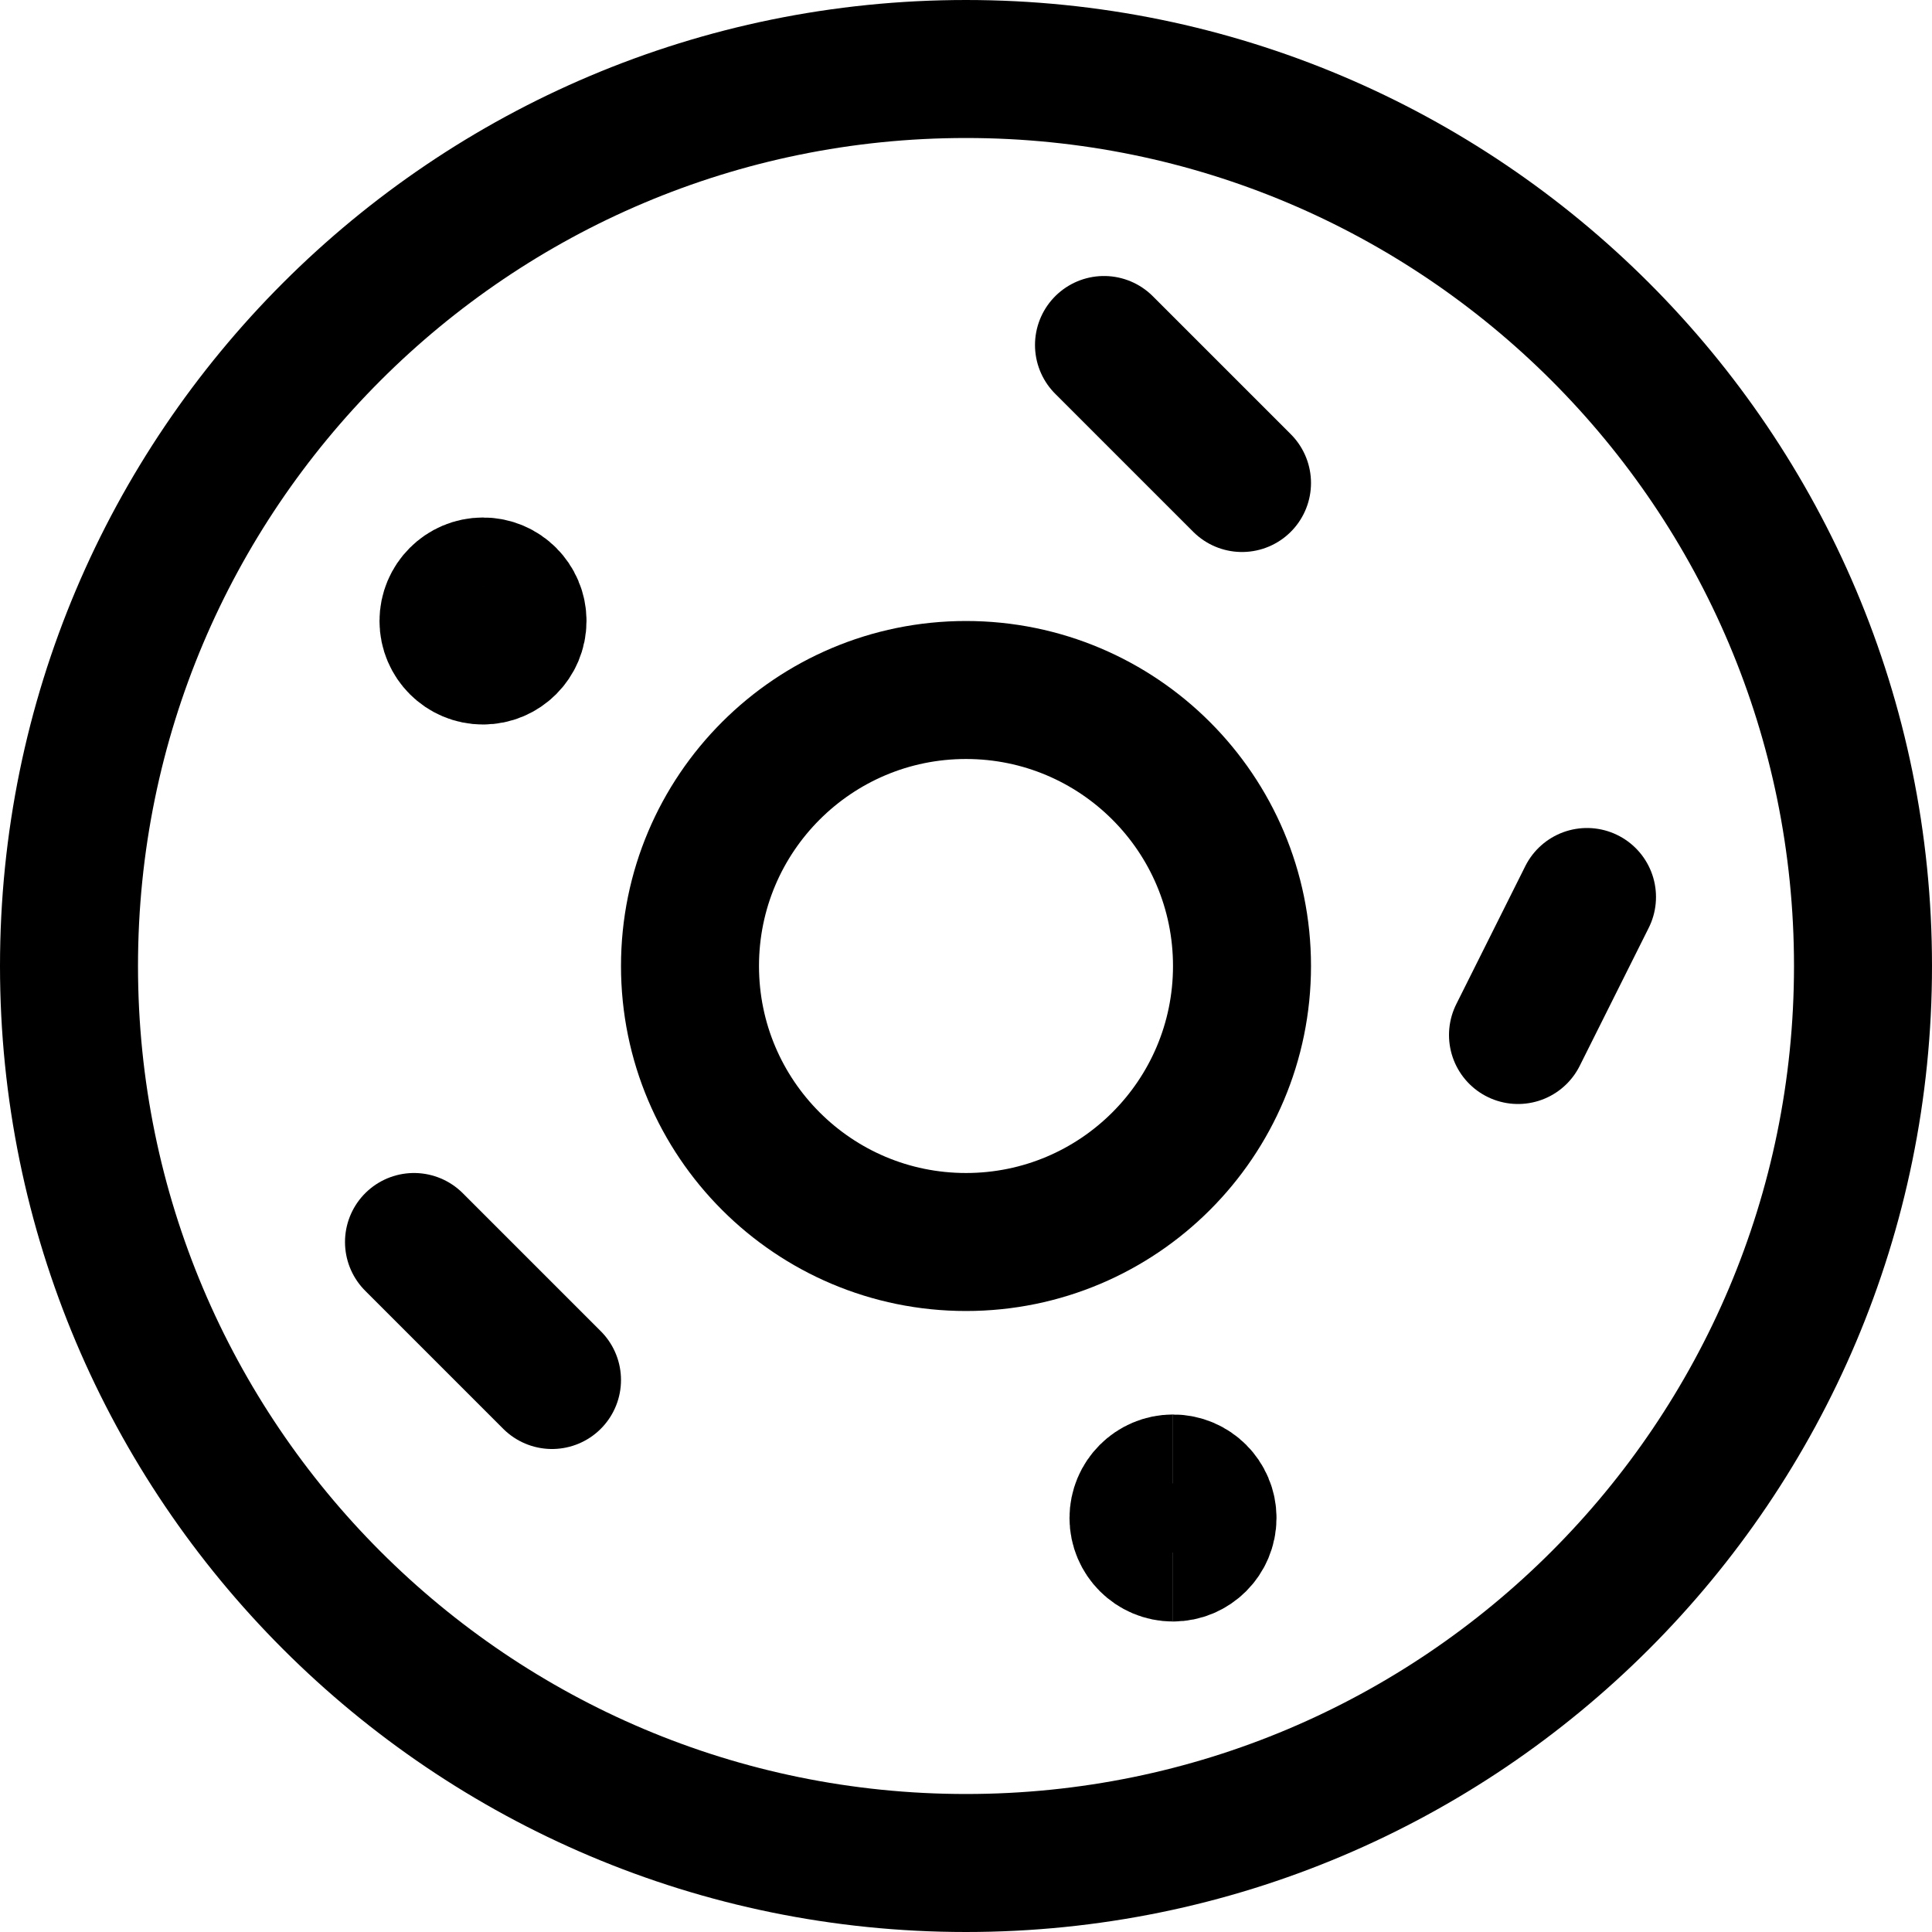
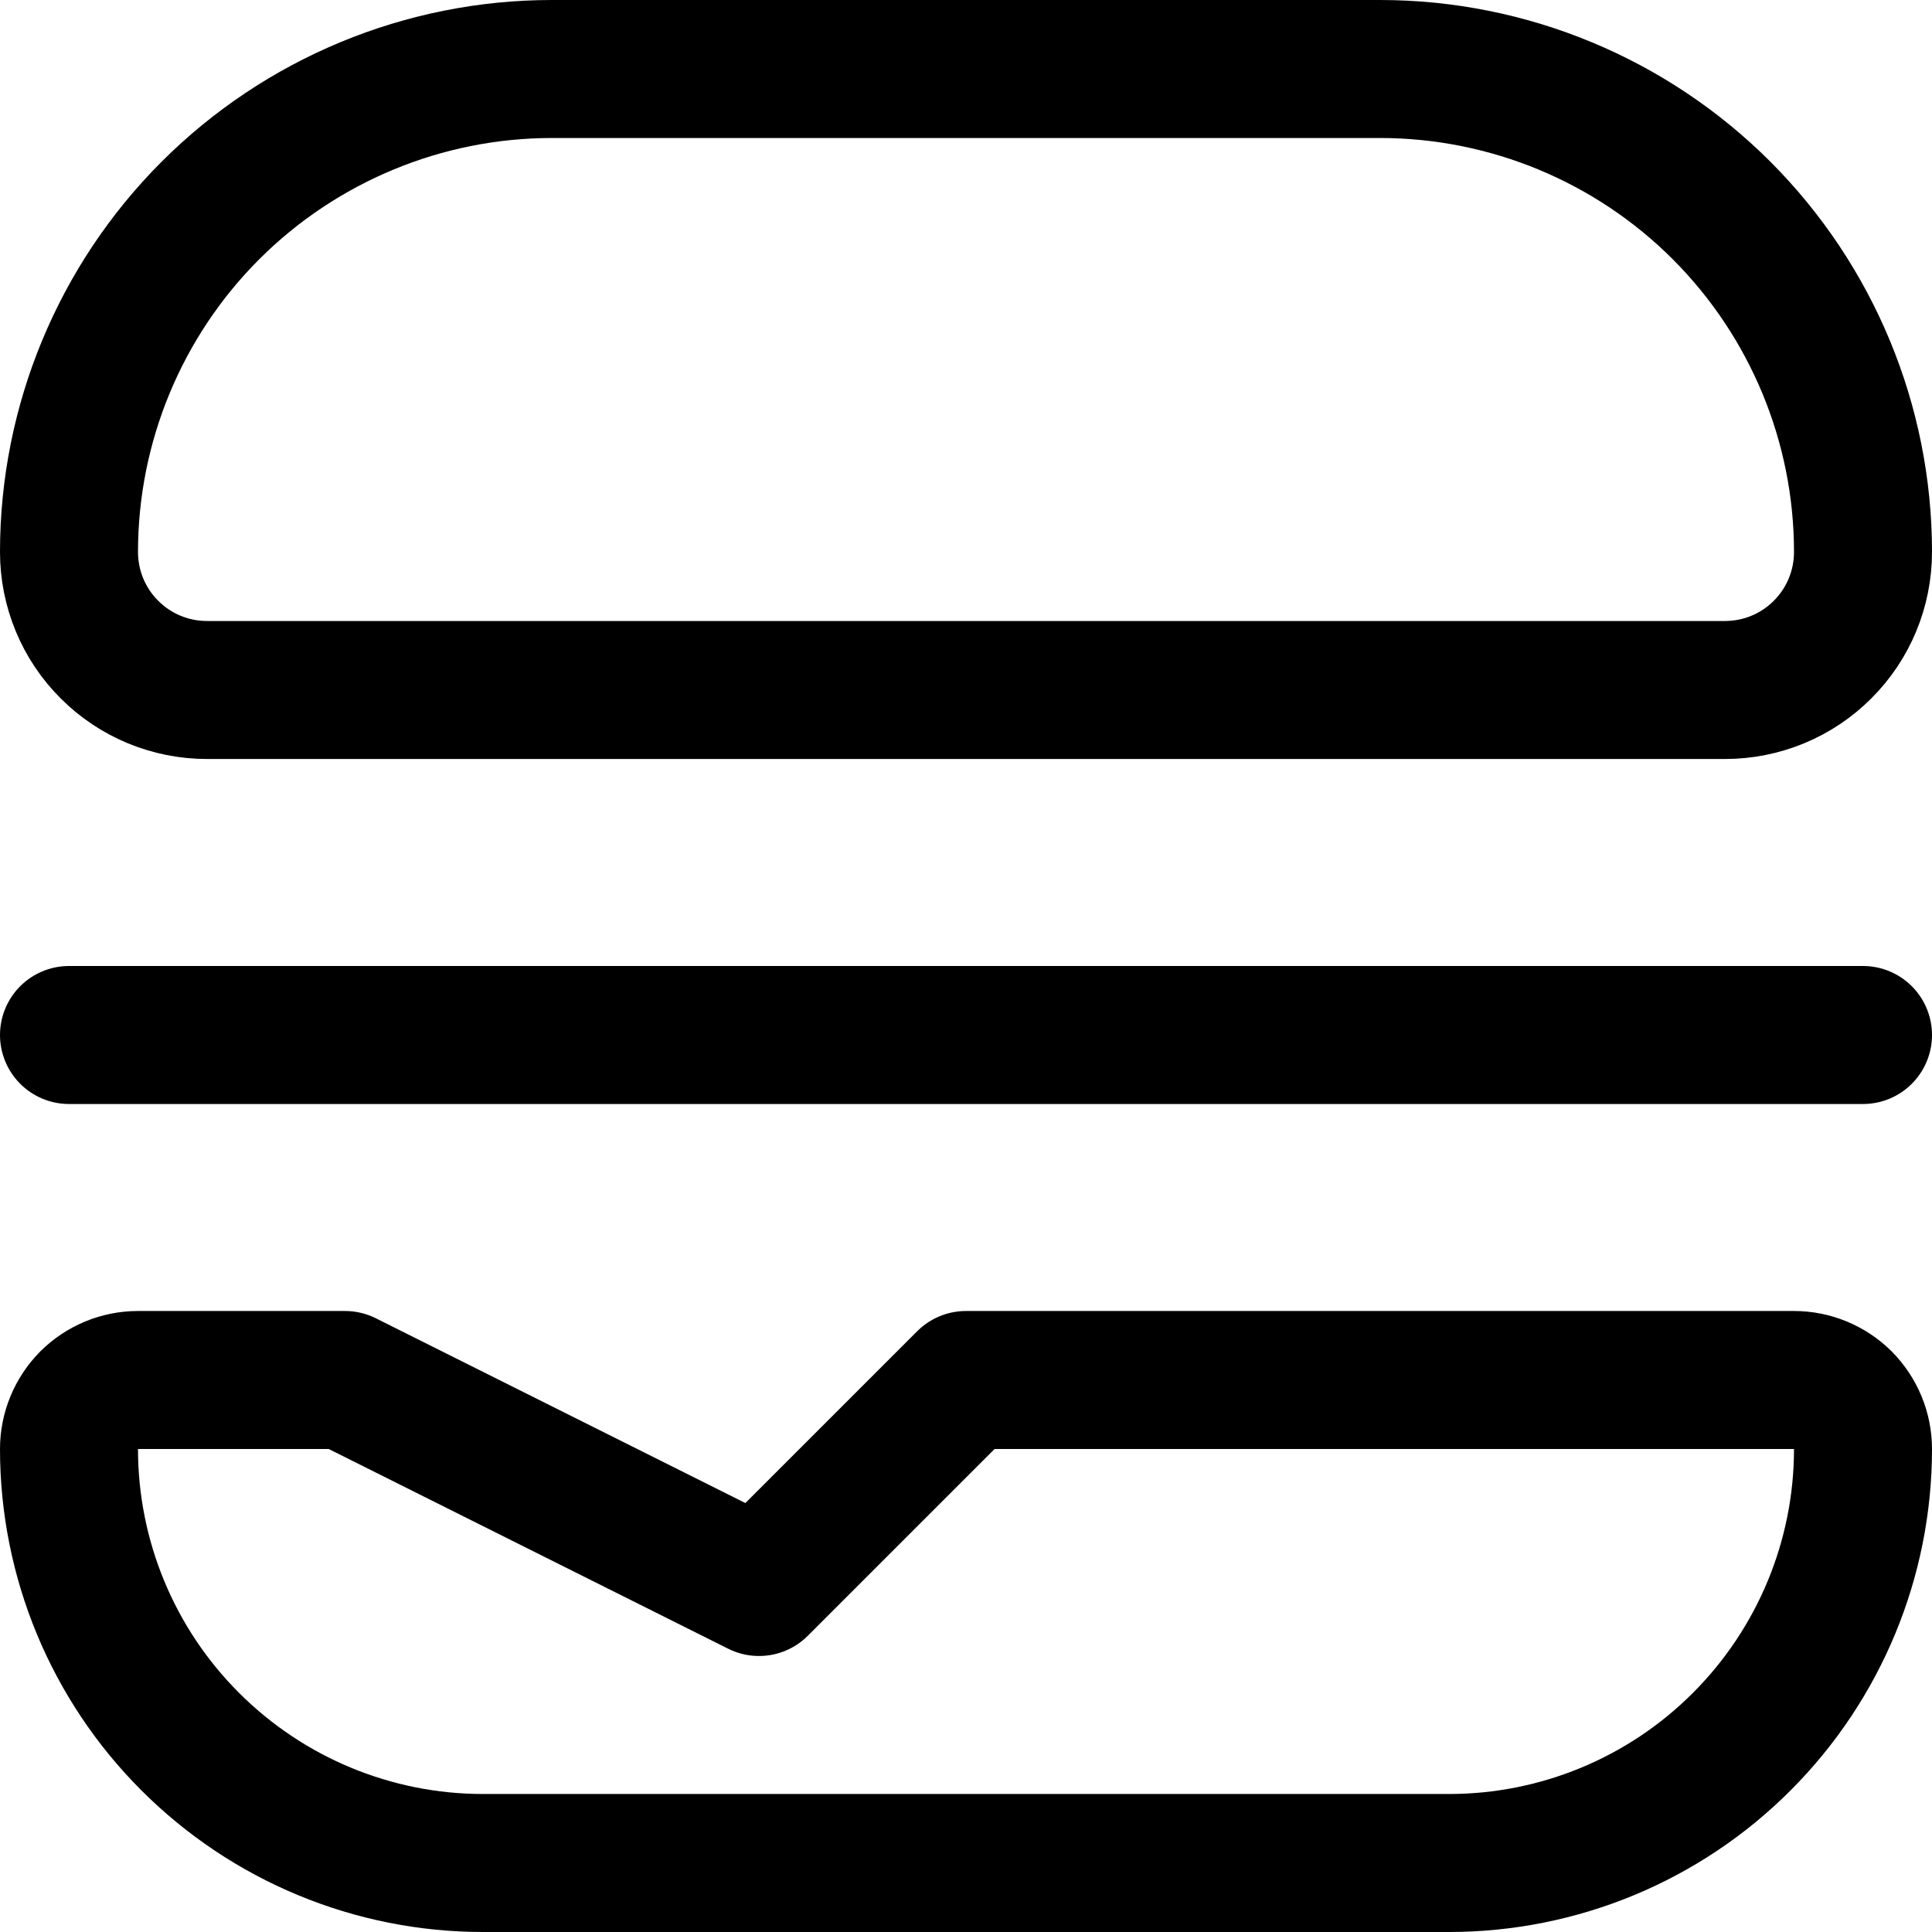
- <svg xmlns="http://www.w3.org/2000/svg" fill="none" viewBox="0 0 14 14" id="Donut--Streamline-Core" height="14" width="14">
-   <g id="donut--dessert-donut">
-     <path id="Ellipse 912" stroke="currentColor" stroke-linecap="round" stroke-linejoin="round" d="M0.5 7a6.5 6.5 0 1 0 13 0 6.5 6.5 0 1 0 -13 0" stroke-width="1" />
-     <path id="Ellipse 913" stroke="currentColor" stroke-linecap="round" stroke-linejoin="round" d="M5 7a2 2 0 1 0 4 0 2 2 0 1 0 -4 0" stroke-width="1" />
-     <path id="Vector 2172" stroke="currentColor" stroke-linecap="round" stroke-linejoin="round" d="m11.5 6.5 -0.5 1" stroke-width="1" />
-     <path id="Vector 2173" stroke="currentColor" stroke-linecap="round" stroke-linejoin="round" d="m3 9 1 1" stroke-width="1" />
-     <path id="Vector 2174" stroke="currentColor" stroke-linecap="round" stroke-linejoin="round" d="m8 2.5 1 1" stroke-width="1" />
-     <g id="Group 11">
-       <path id="Ellipse 1094" stroke="currentColor" d="M3.5 4.75c-0.138 0 -0.25 -0.112 -0.25 -0.25s0.112 -0.25 0.25 -0.25" stroke-width="1" />
-       <path id="Ellipse 1095" stroke="currentColor" d="M3.5 4.75c0.138 0 0.25 -0.112 0.25 -0.25s-0.112 -0.25 -0.25 -0.25" stroke-width="1" />
-     </g>
-     <g id="Group 20">
-       <path id="Ellipse 1094_2" stroke="currentColor" d="M8.5 11.25c-0.138 0 -0.25 -0.112 -0.25 -0.25s0.112 -0.25 0.25 -0.25" stroke-width="1" />
-       <path id="Ellipse 1095_2" stroke="currentColor" d="M8.5 11.25c0.138 0 0.25 -0.112 0.25 -0.25s-0.112 -0.25 -0.25 -0.25" stroke-width="1" />
-     </g>
+ <svg xmlns="http://www.w3.org/2000/svg" fill="none" viewBox="0 0 14 14" id="Burger--Streamline-Core" height="14" width="14">
+   <g id="burger--burger-fast-cook-cooking-nutrition-food">
+     <path id="Vector" stroke="#000000" stroke-linecap="round" stroke-linejoin="round" d="M0.5 7.5h13" stroke-width="1" />
+     <path id="Vector_2" stroke="#000000" stroke-linecap="round" stroke-linejoin="round" d="M4 0.5h6c0.928 0 1.819 0.369 2.475 1.025C13.131 2.182 13.5 3.072 13.5 4c0 0.265 -0.105 0.52 -0.293 0.707C13.02 4.895 12.765 5 12.5 5h-11c-0.265 0 -0.52 -0.105 -0.707 -0.293C0.605 4.52 0.5 4.265 0.5 4c0 -0.928 0.369 -1.819 1.025 -2.475C2.182 0.869 3.072 0.5 4 0.5v0Z" stroke-width="1" />
+     <path id="Vector_3" stroke="#000000" stroke-linecap="round" stroke-linejoin="round" d="M13 10H7l-1.5 1.5 -3 -1.5H1c-0.133 0 -0.26 0.053 -0.354 0.146C0.553 10.24 0.5 10.367 0.5 10.5v0c0 0.796 0.316 1.559 0.879 2.121 0.563 0.563 1.326 0.879 2.121 0.879h7c0.796 0 1.559 -0.316 2.121 -0.879 0.563 -0.563 0.879 -1.326 0.879 -2.121 0 -0.133 -0.053 -0.26 -0.146 -0.354C13.26 10.053 13.133 10 13 10Z" stroke-width="1" />
  </g>
</svg>
